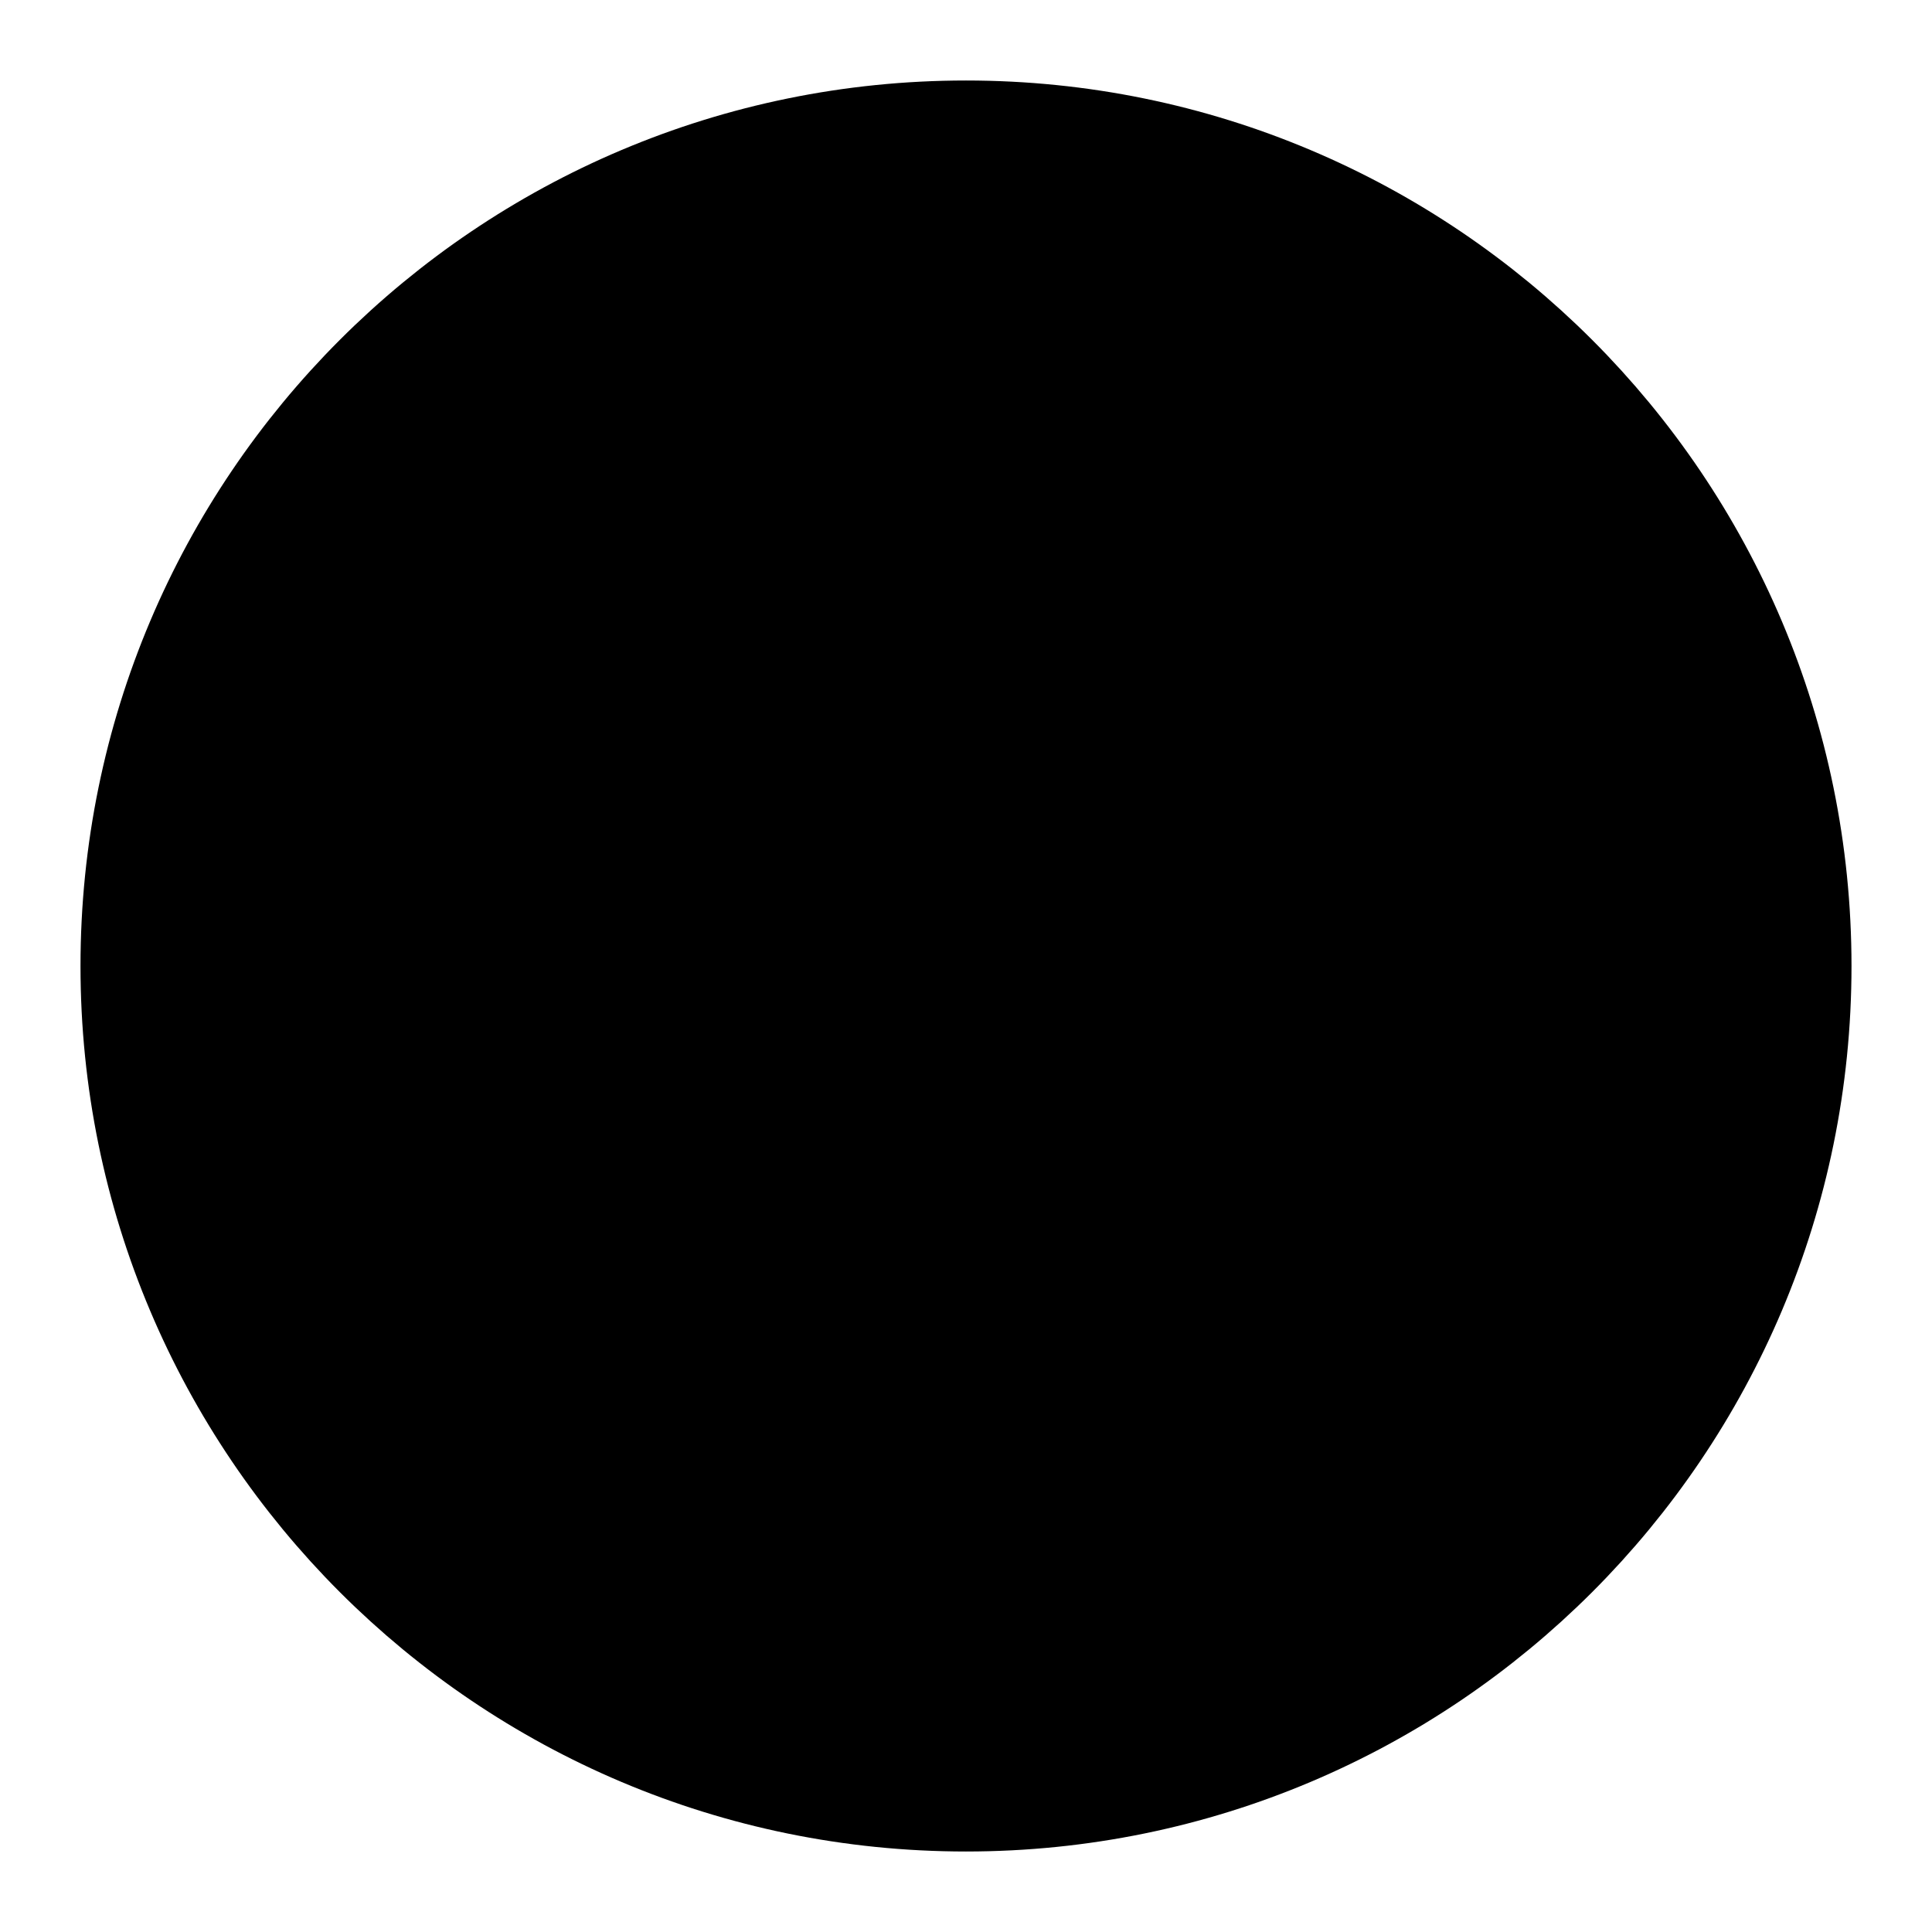
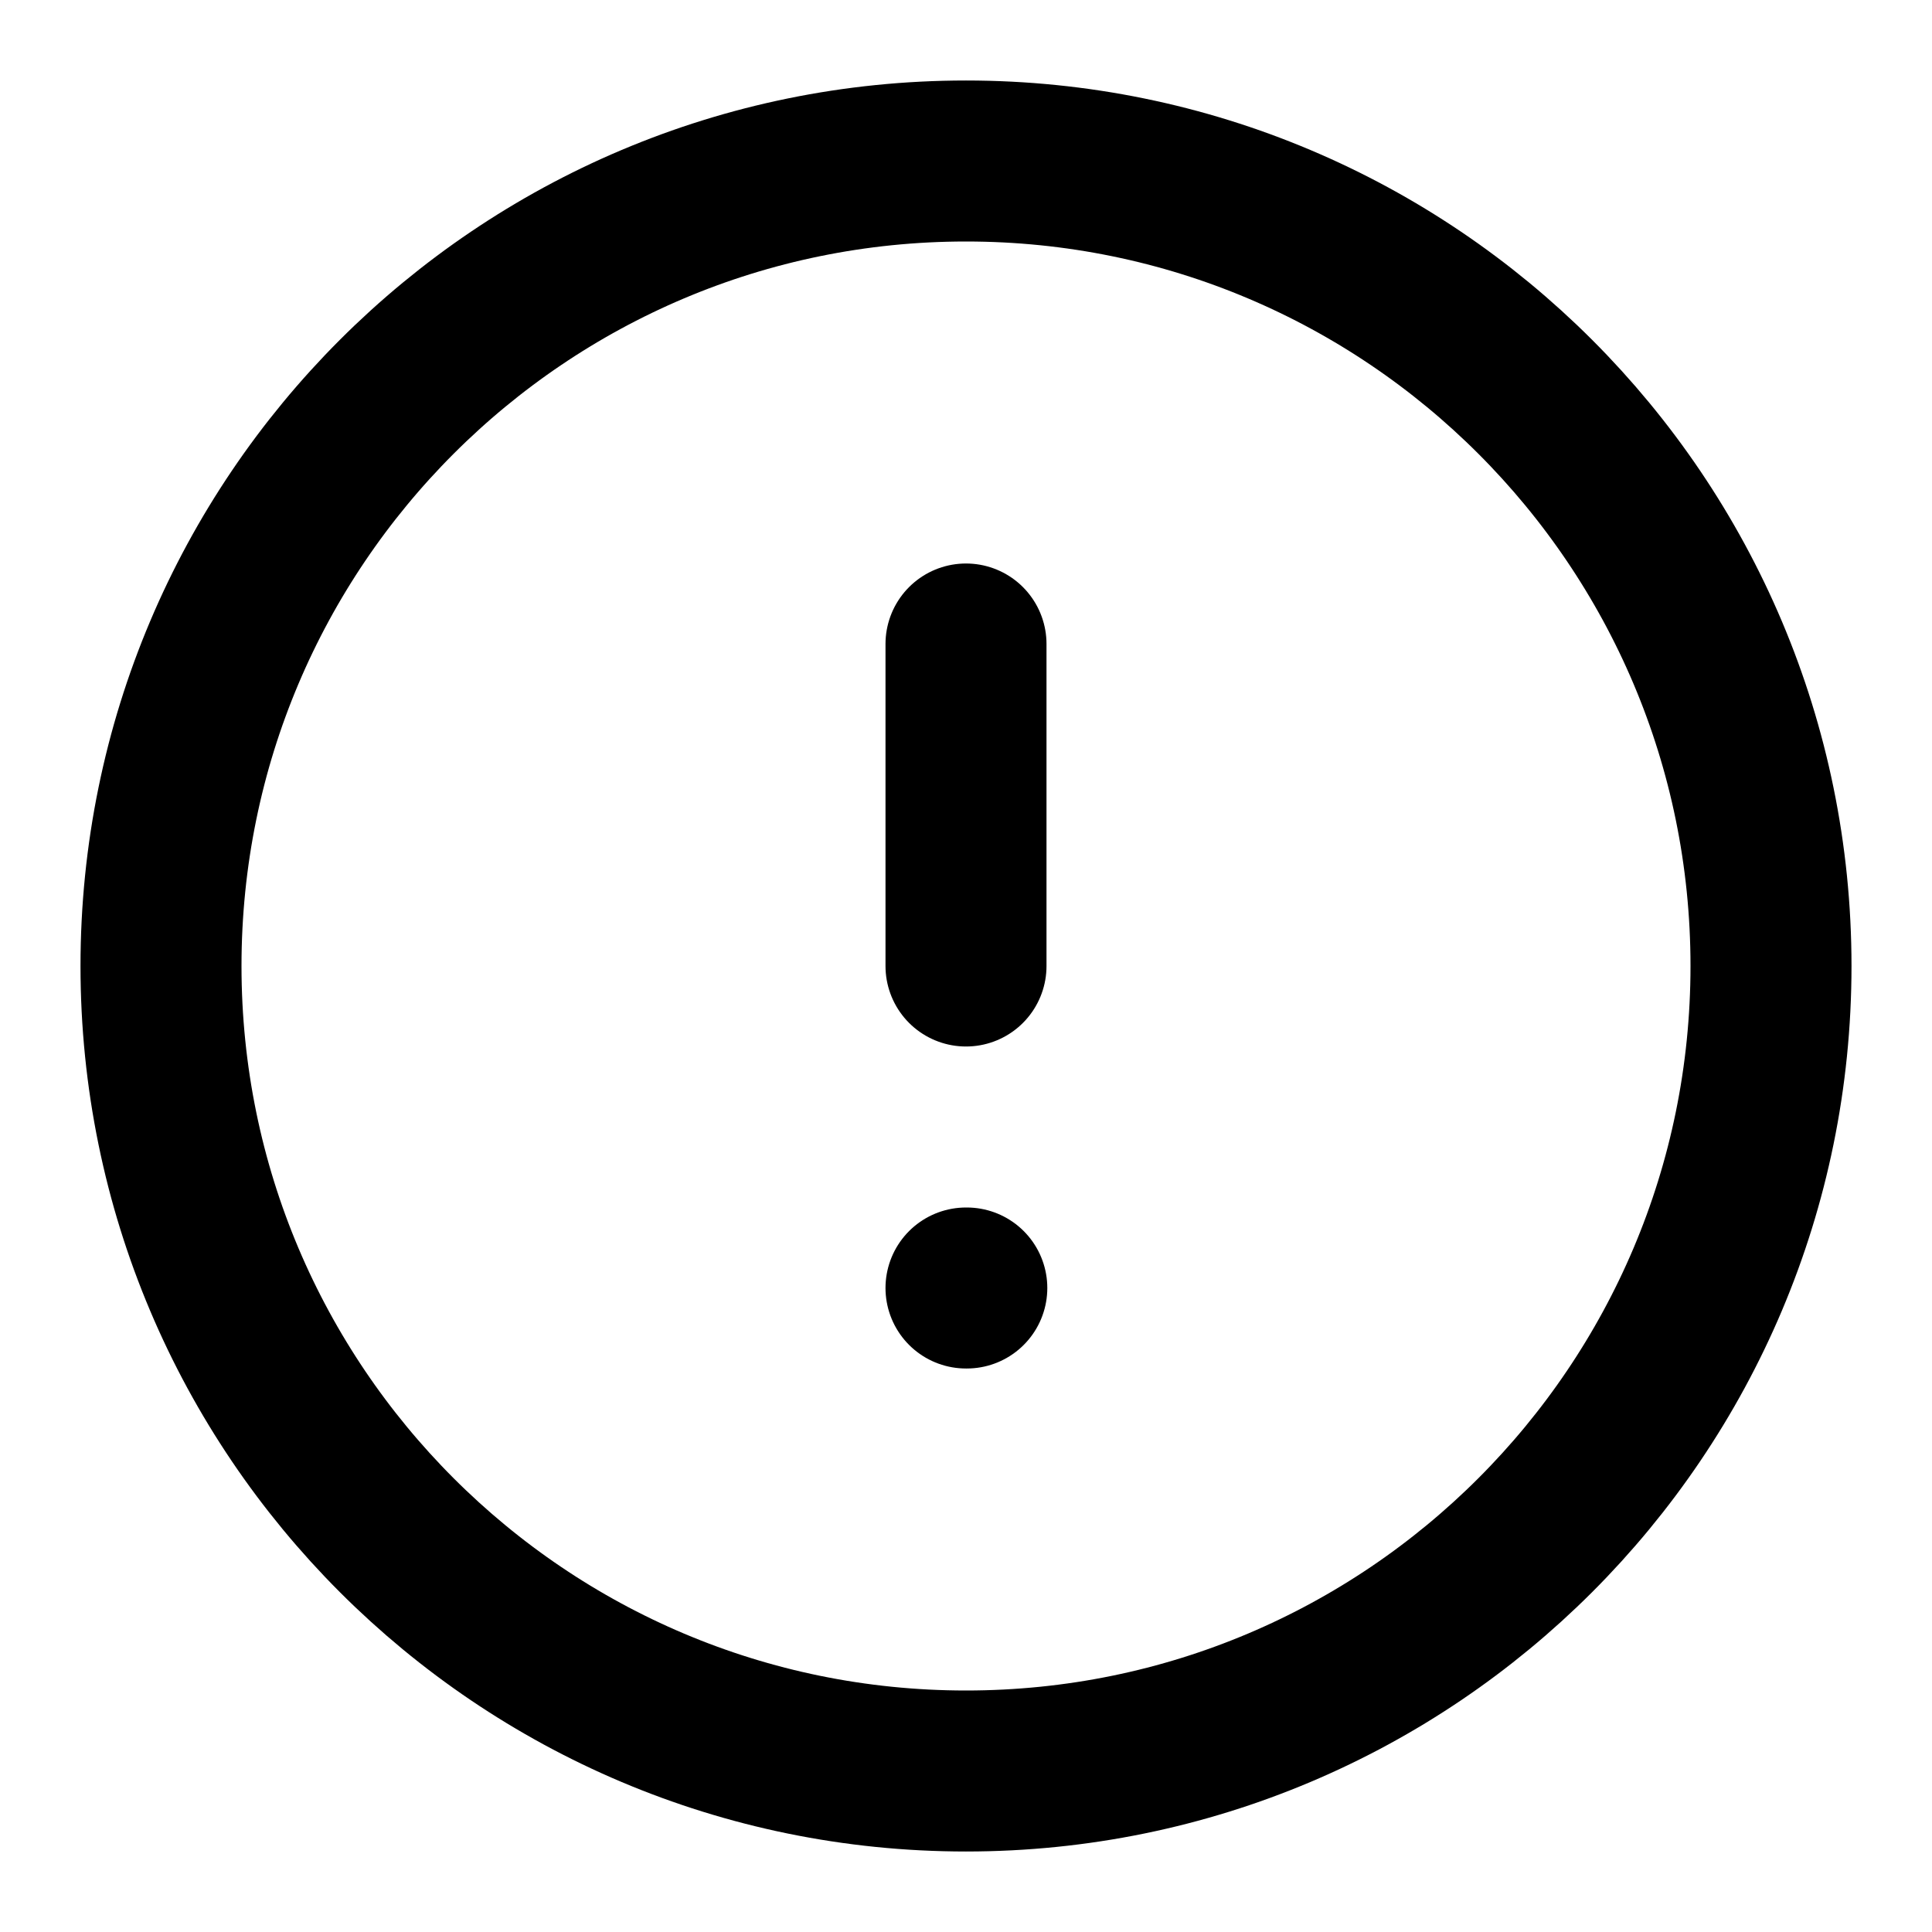
- <svg xmlns="http://www.w3.org/2000/svg" viewBox="0 0 24 24" fill="currentColor" stroke="currentColor" stroke-width="2" stroke-linecap="round" stroke-linejoin="round" class="feather feather-alert-circle" id="use-href-target">
+ <svg xmlns="http://www.w3.org/2000/svg" width="24" height="24" viewBox="0 0 24 24" fill="none" stroke="currentColor" stroke-width="2" stroke-linecap="round" stroke-linejoin="round" class="feather feather-alert-circle">
  <circle cx="12" cy="12" r="10" />
  <line x1="12" y1="8" x2="12" y2="12" />
  <line x1="12" y1="16" x2="12.01" y2="16" />
</svg>
